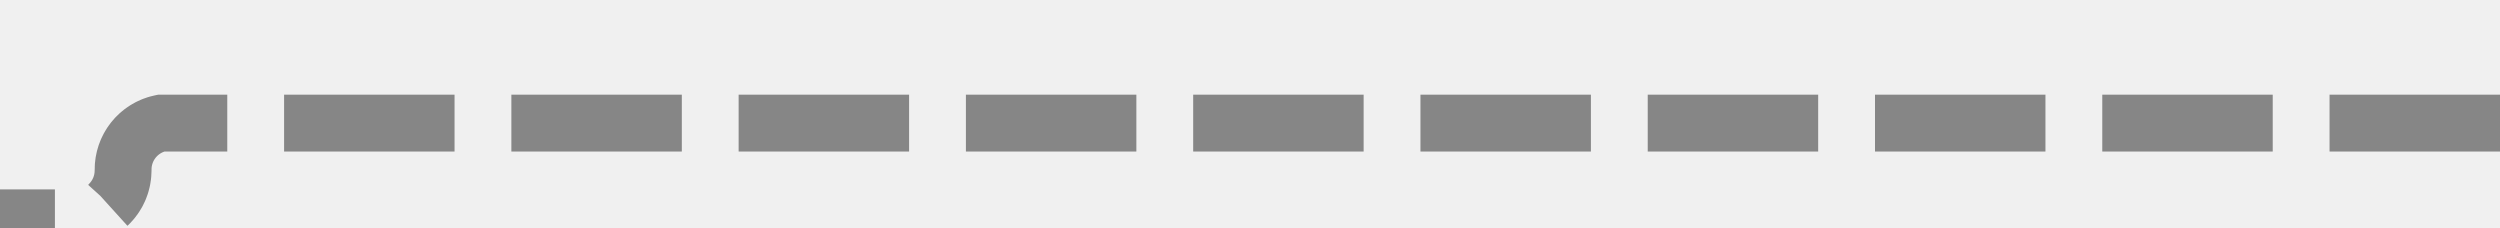
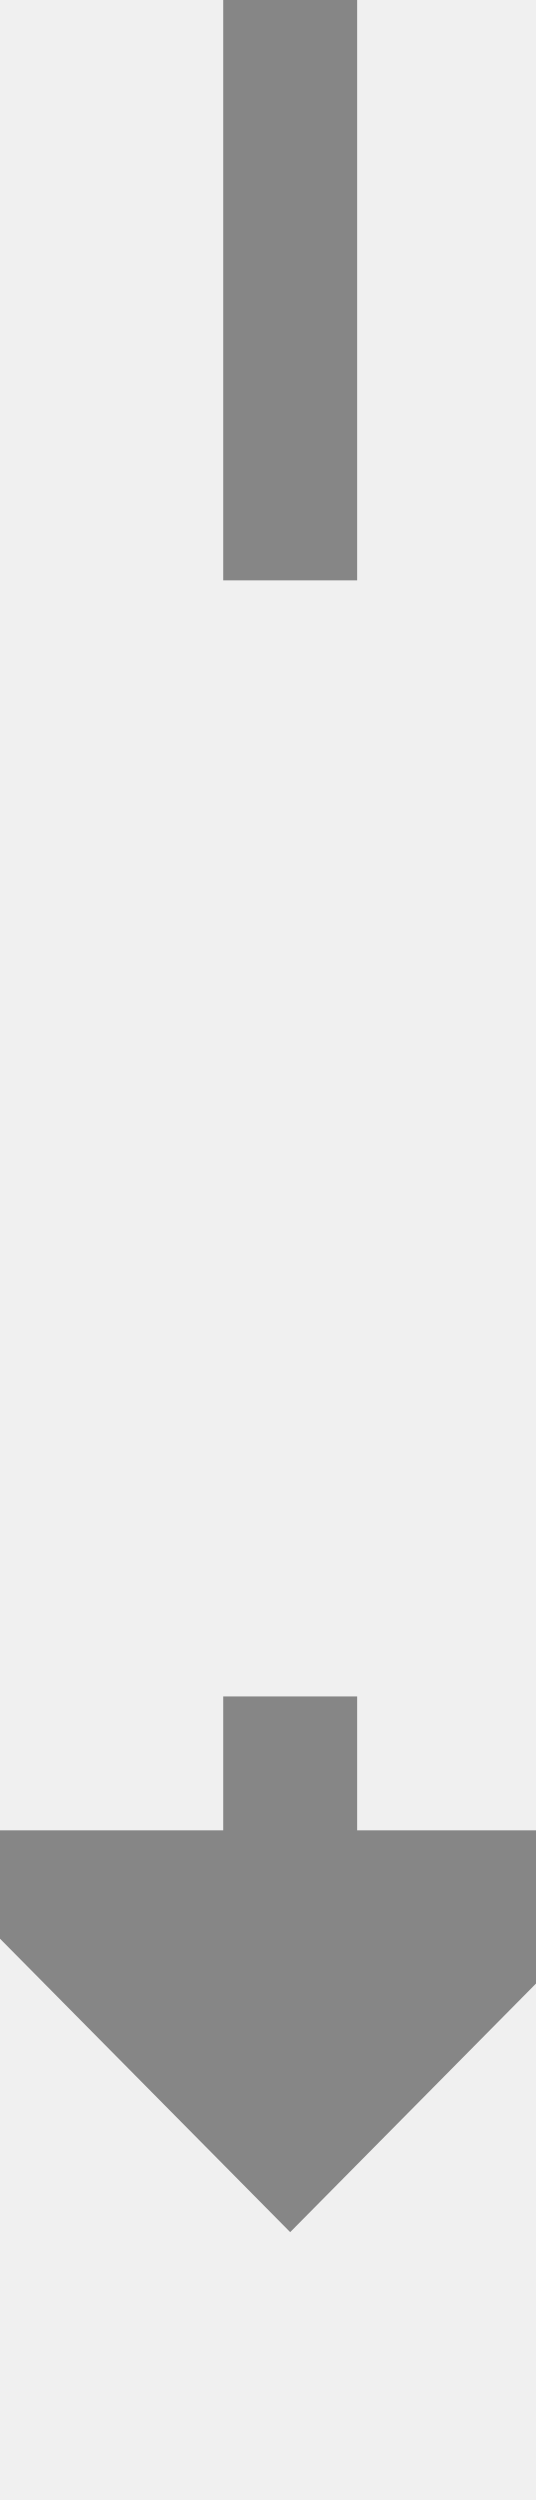
- <svg xmlns="http://www.w3.org/2000/svg" version="1.1" width="132px" height="12px" preserveAspectRatio="xMinYMid meet" viewBox="294 1145  132 10">
-   <path d="M 426 1150.5  L 302.5 1150.5  A 2.5 2.5 0 0 0 300.5 1153 A 2.5 2.5 0 0 1 298 1155.5 L 290 1155.5  " stroke-width="3" stroke-dasharray="9,3" stroke="#868686" fill="none" />
+ <svg xmlns="http://www.w3.org/2000/svg" version="1.1" width="12px" height="56px" preserveAspectRatio="xMidYMin meet" viewBox="201 915  10 56">
+   <defs>
+     <mask fill="white" id="clip4599">
+       <path d="M 190.806 928  L 221.194 928  L 221.194 953  L 190.806 953  Z M 190.806 915  L 221.194 915  L 221.194 976  L 190.806 976  Z " fill-rule="evenodd" />
+     </mask>
+   </defs>
+   <path d="M 206.5 928  L 206.5 915  M 206.5 953  L 206.5 958  " stroke-width="3" stroke="#868686" fill="none" />
+   <path d="M 197.6 956  L 206.5 965  L 215.4 956  L 197.6 956  Z " fill-rule="nonzero" fill="#868686" stroke="none" mask="url(#clip4599)" />
</svg>
